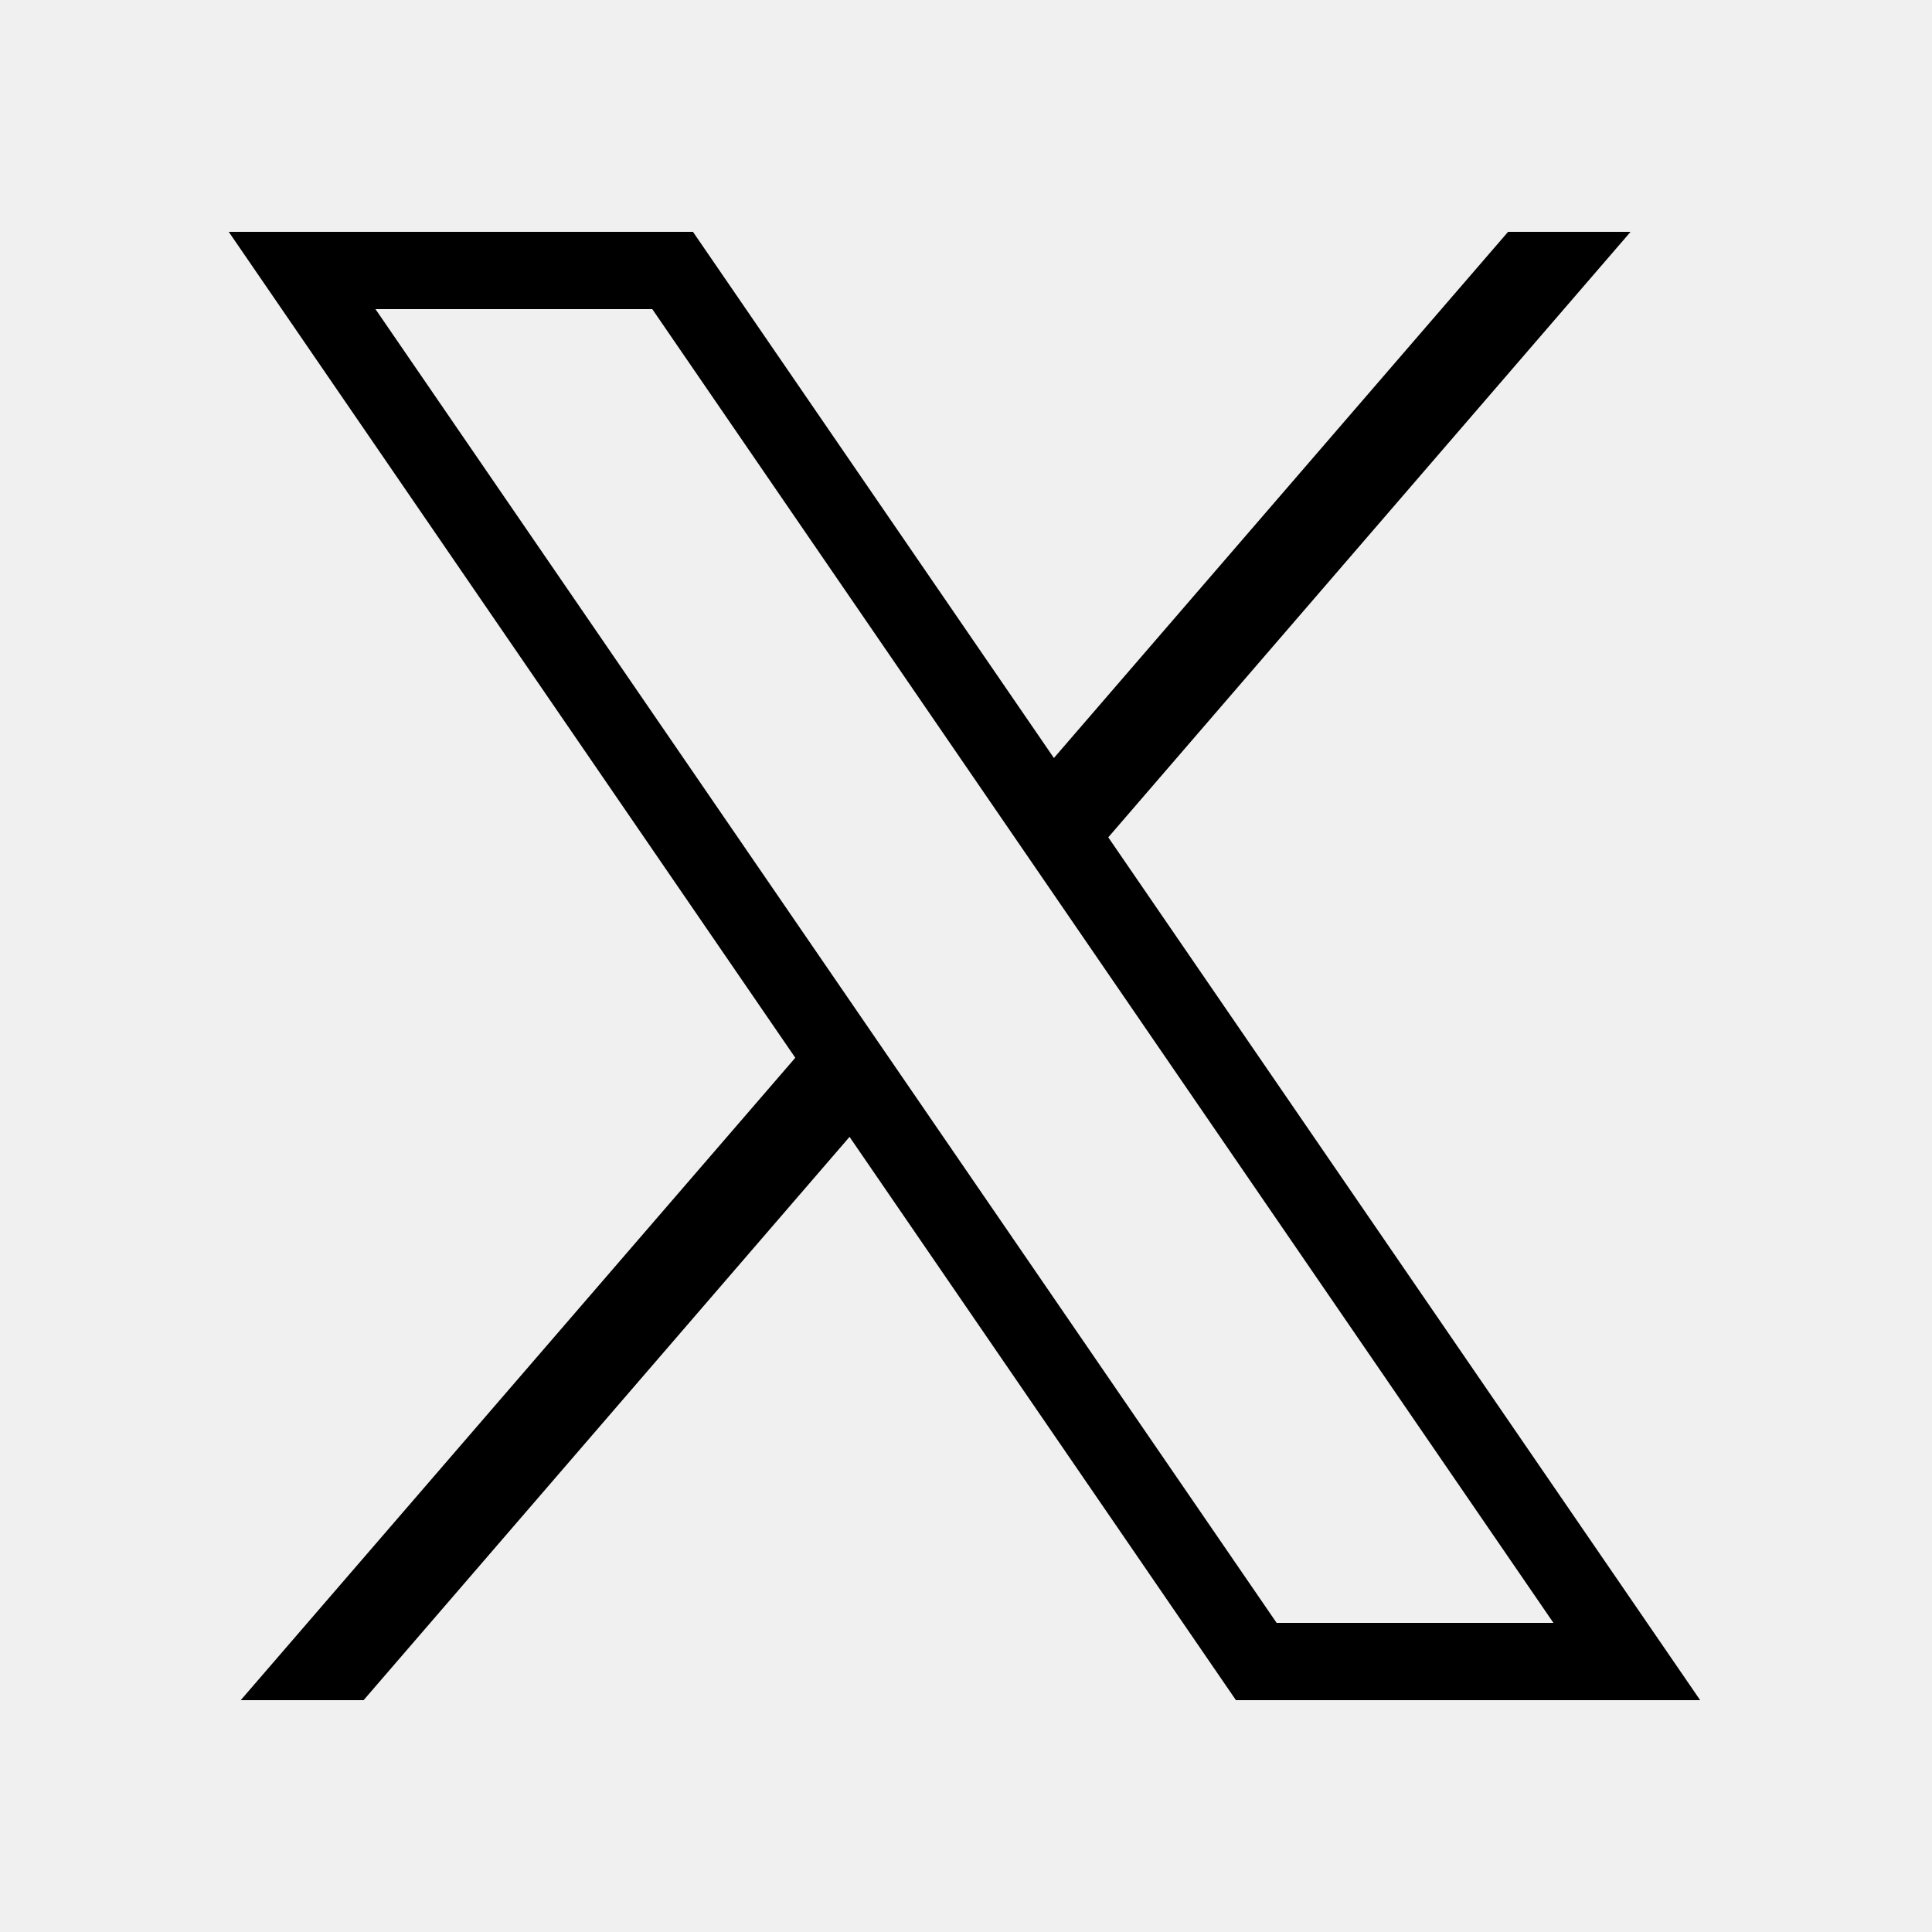
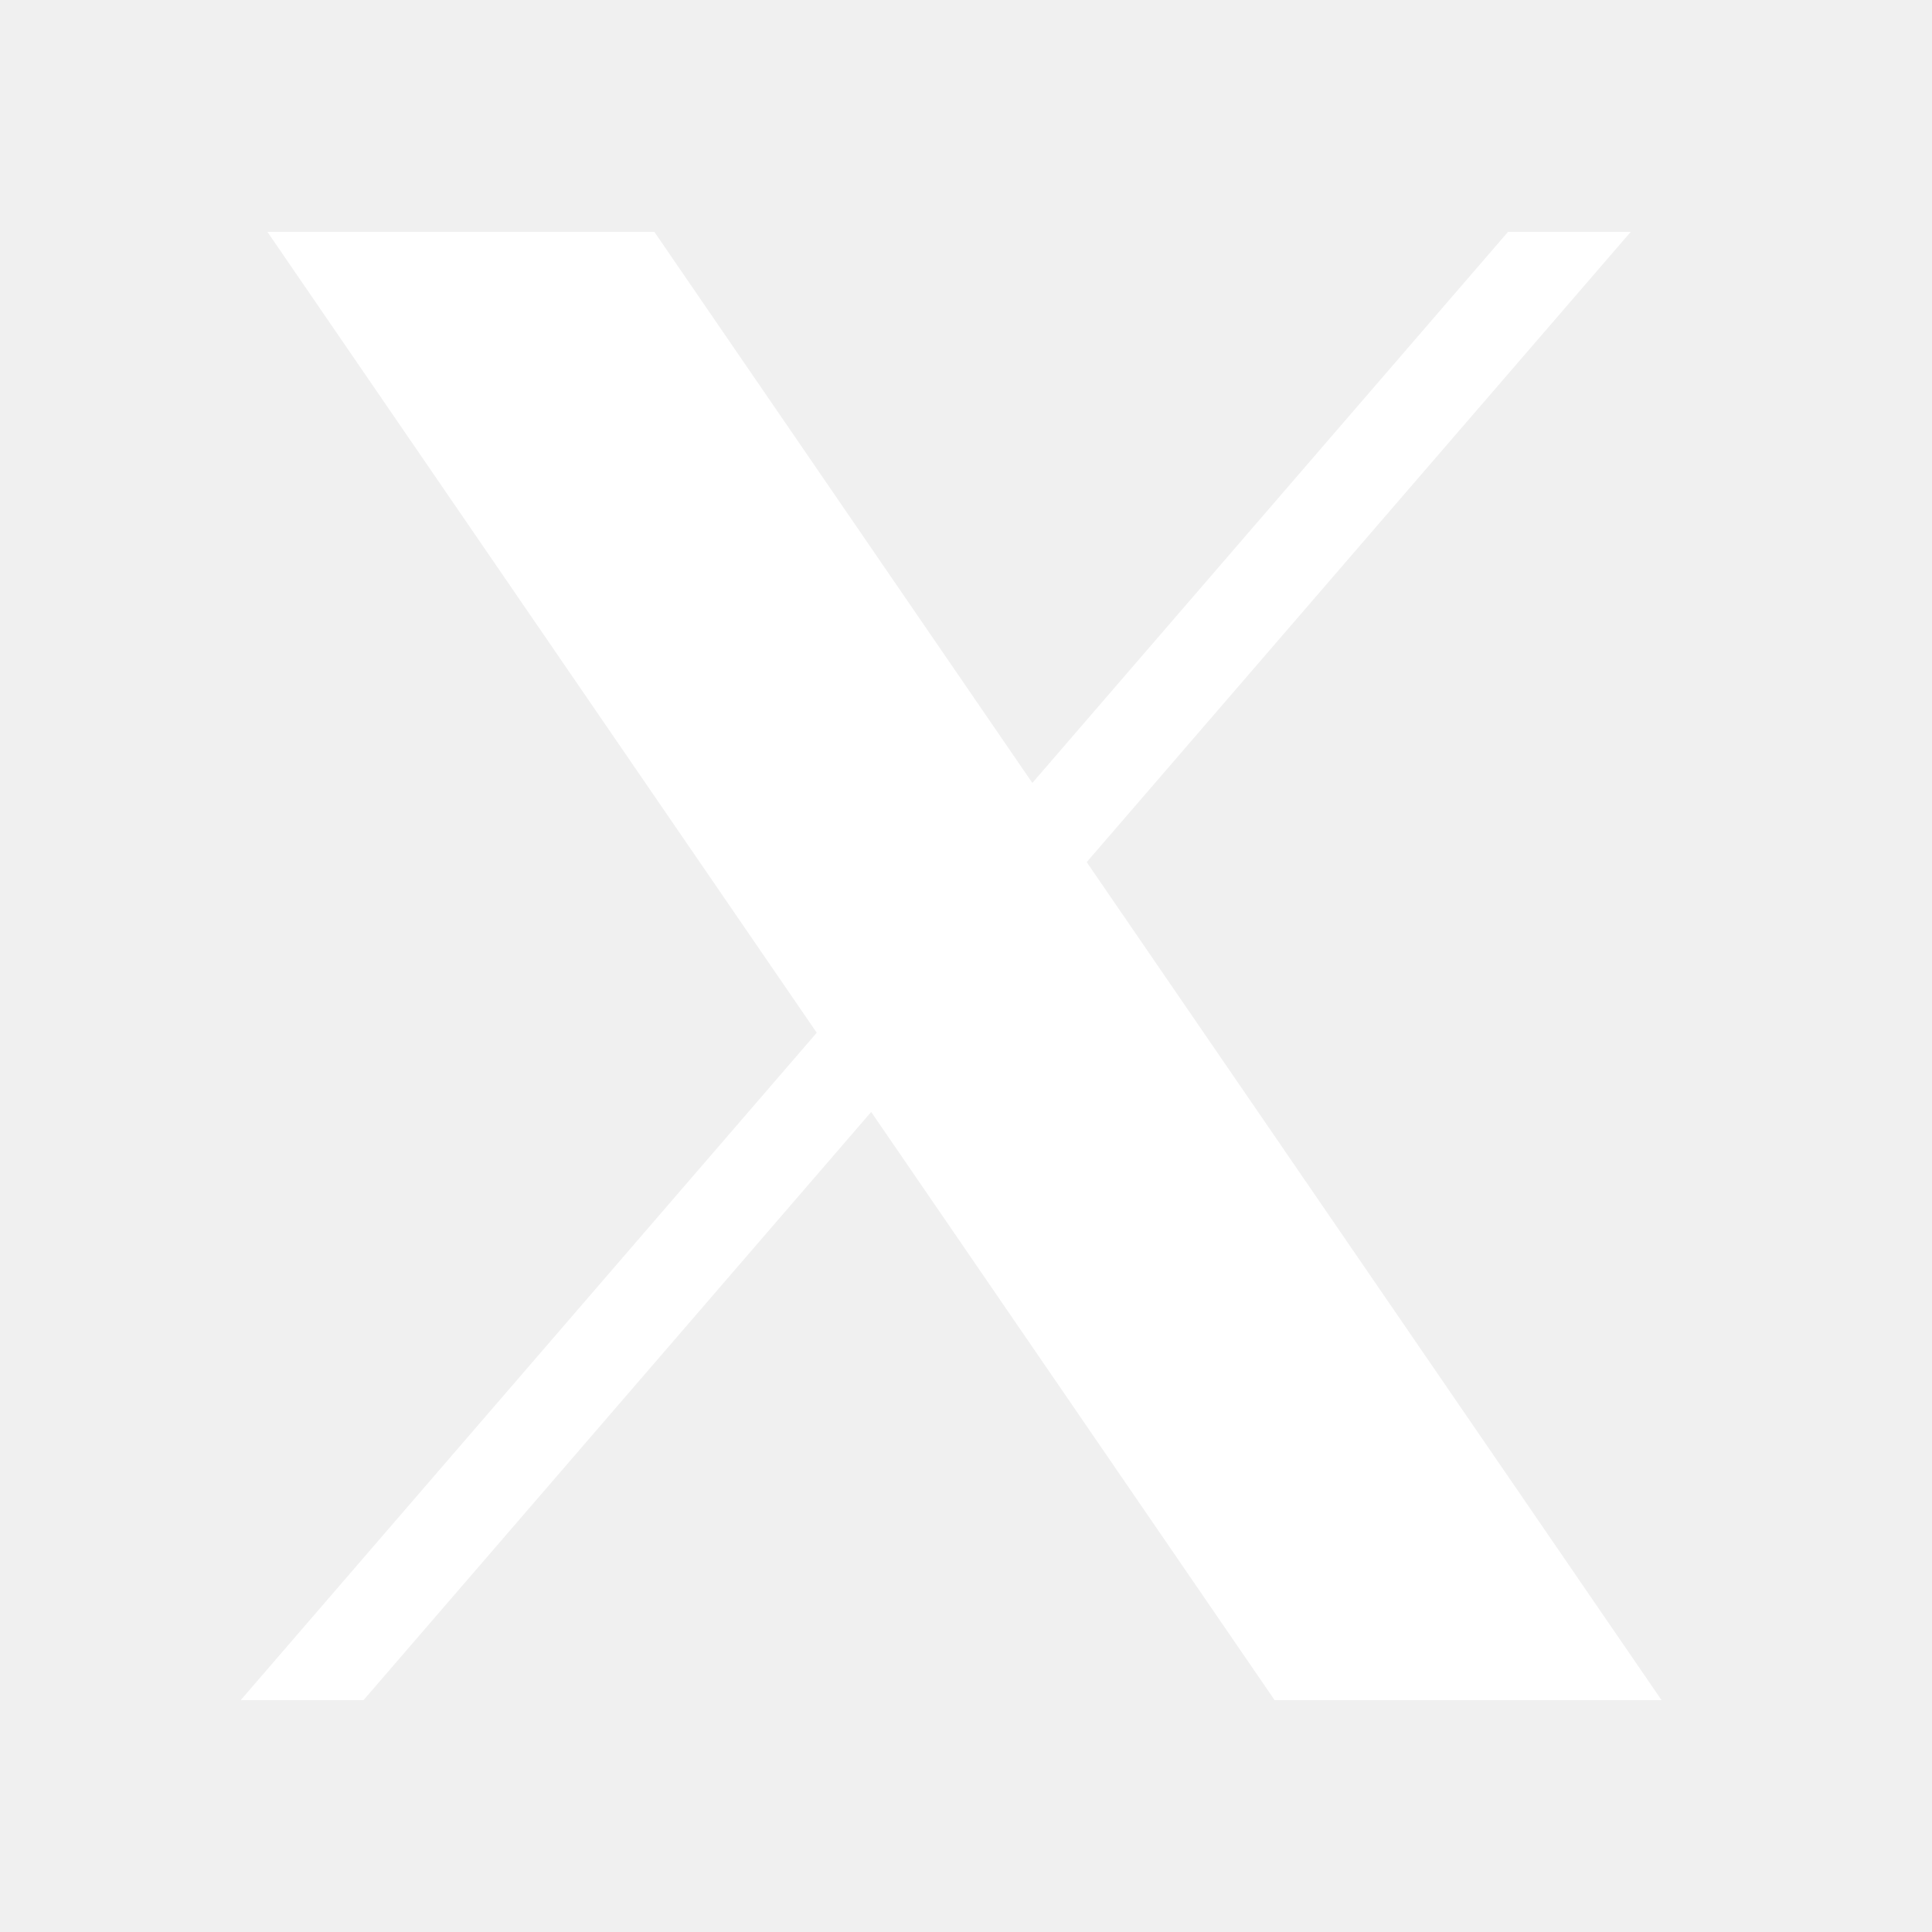
- <svg xmlns="http://www.w3.org/2000/svg" viewBox="0 0 50 50" width="50px" height="50px">
-   <path d="M 5.92 6 L 20.582 27.375 L 6.23 44 L 9.41 44 L 21.986 29.422 L 31.986 44 L 44 44 L 28.682 21.67 L 42.199 6 L 39.029 6 L 27.275 19.617 L 17.934 6 L 5.92 6 z M 9.717 8 L 16.881 8 L 40.203 42 L 33.039 42 L 9.717 8 z" />
+ <svg xmlns="http://www.w3.org/2000/svg" viewBox="0,0,256,256" width="50px" height="50px">
+   <g fill="#ffffff" fill-rule="nonzero" stroke="none" stroke-width="1" stroke-linecap="butt" stroke-linejoin="miter" stroke-miterlimit="10" stroke-dasharray="" stroke-dashoffset="0" font-family="none" font-weight="none" font-size="none" text-anchor="none" style="mix-blend-mode: normal">
+     <g transform="scale(5.12,5.12)">
+       <path d="M6.92,6l14.217,20.727l-14.908,17.273h3.178l13.139,-15.223l10.441,15.223h10.014l-14.877,-21.688l14.08,-16.312h-3.176l-12.311,14.262l-9.783,-14.262z" />
+     </g>
+   </g>
</svg>
